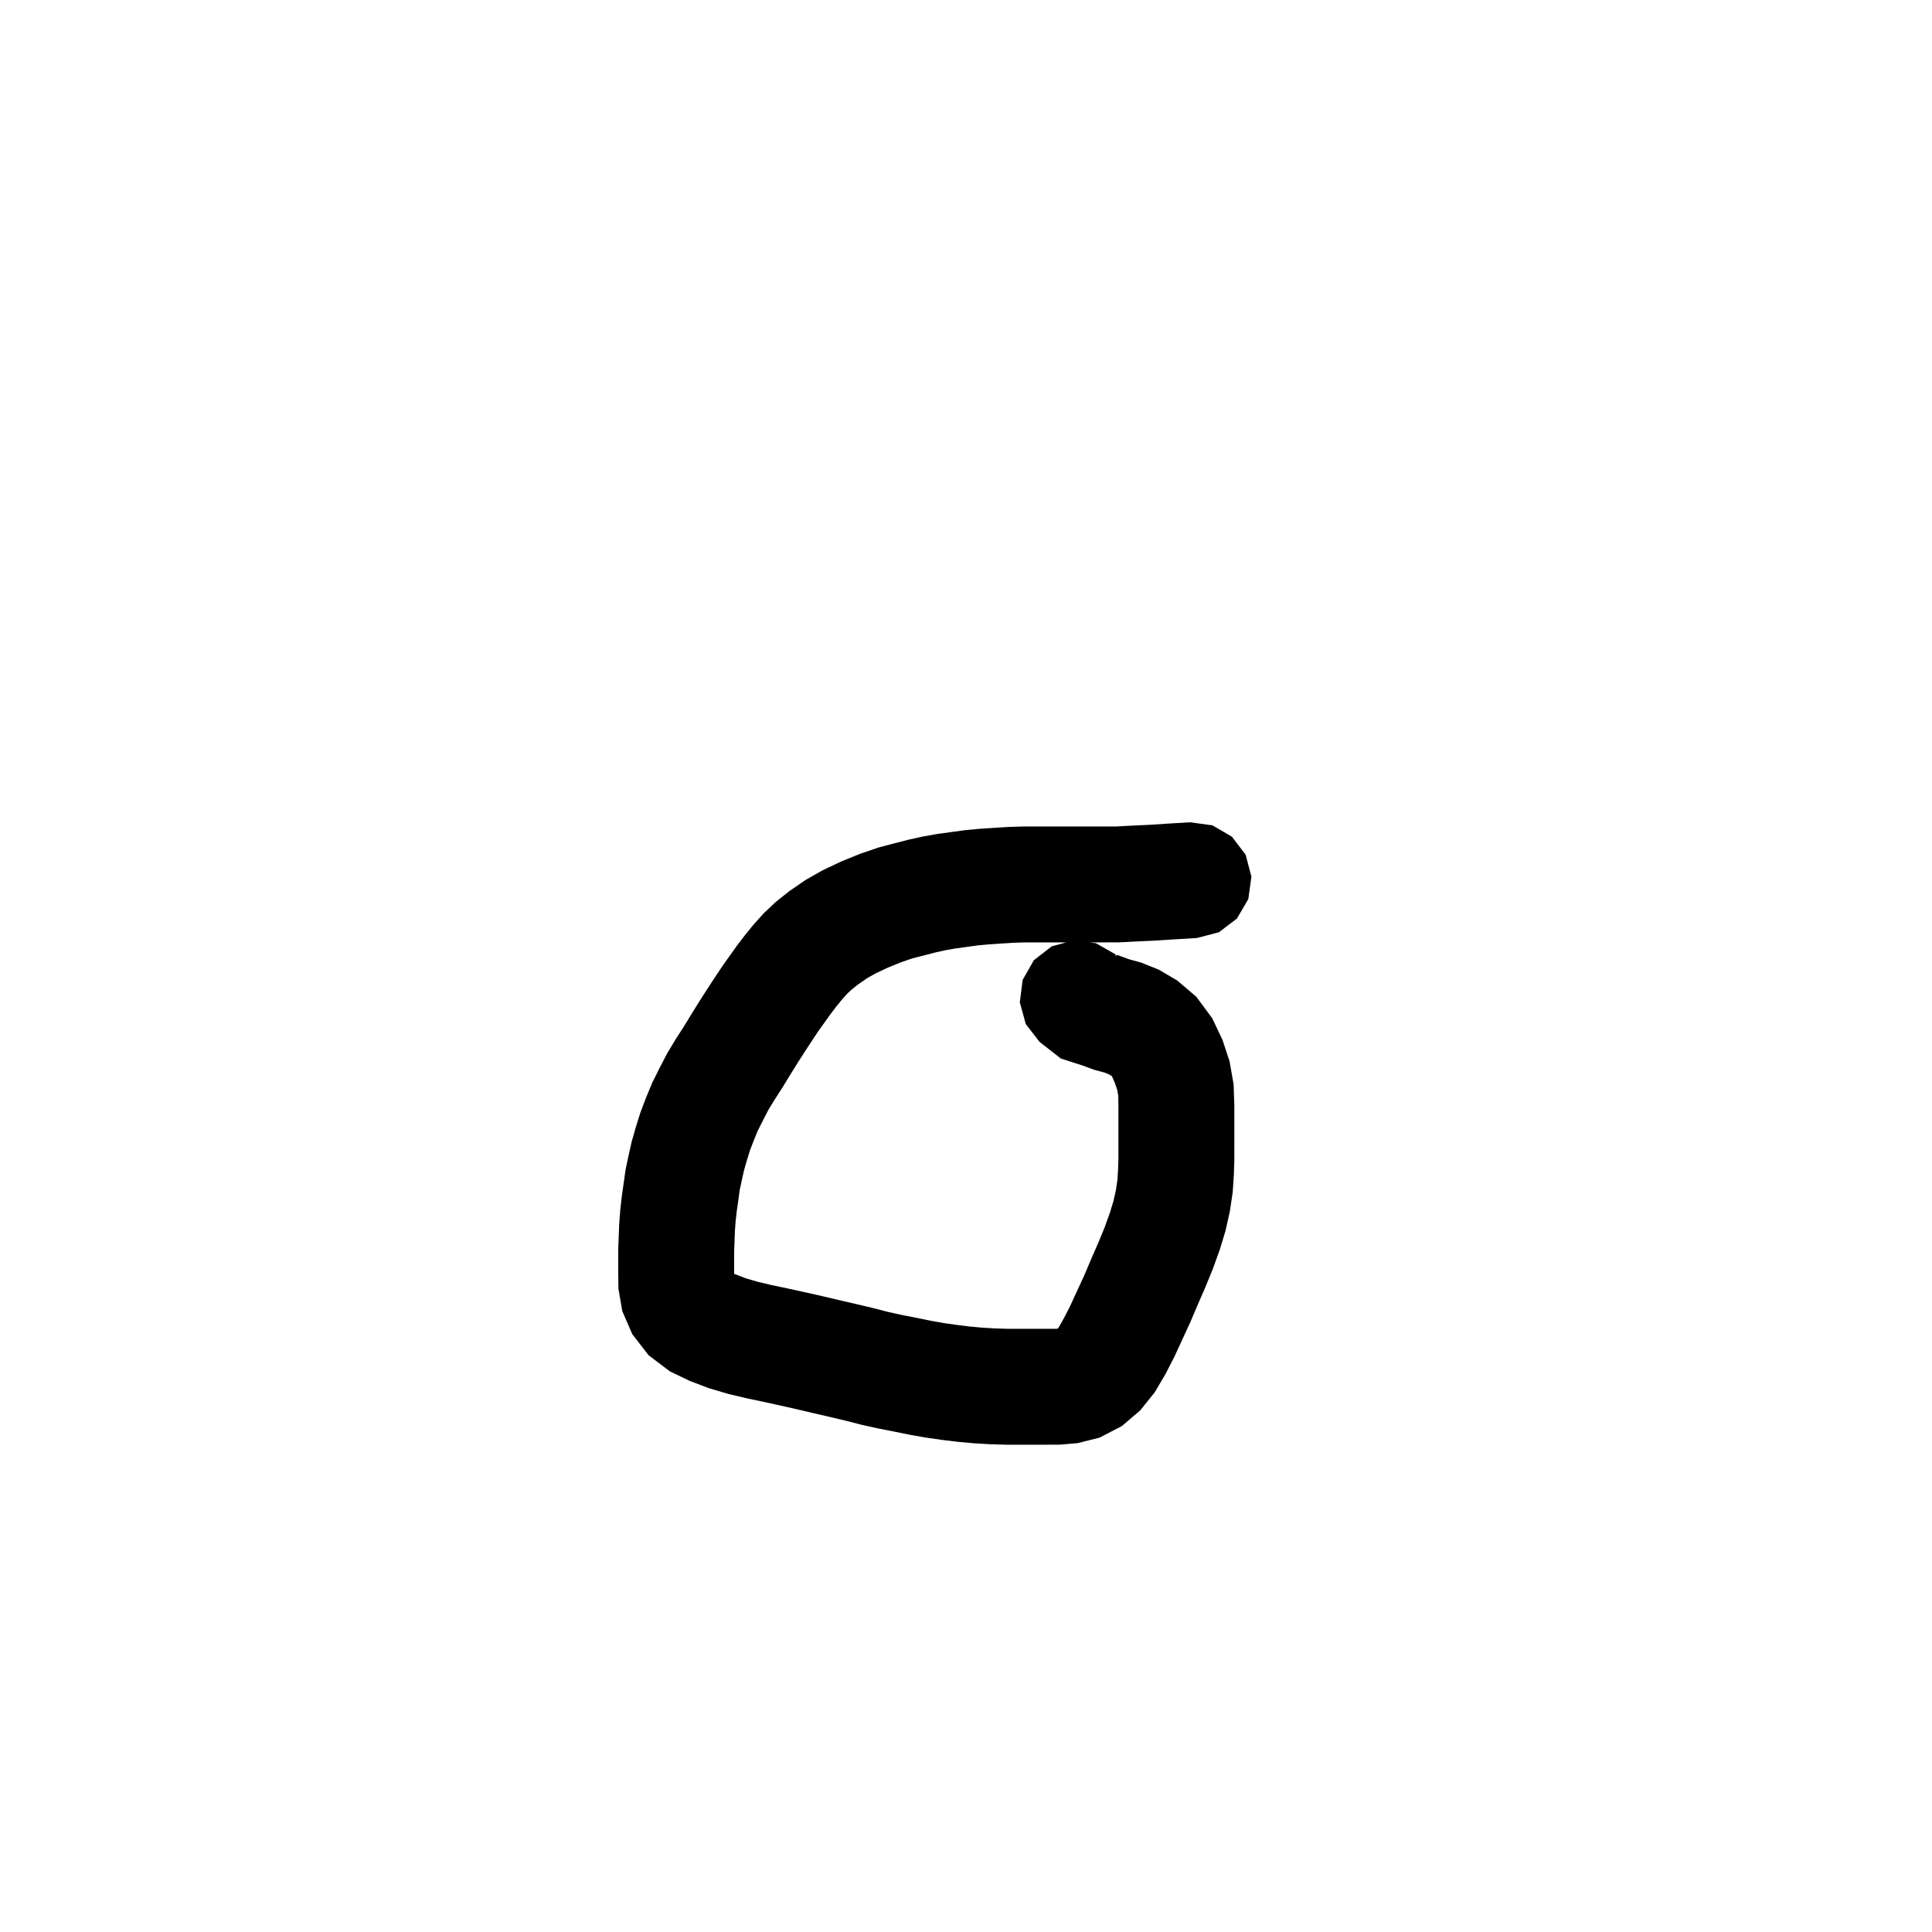
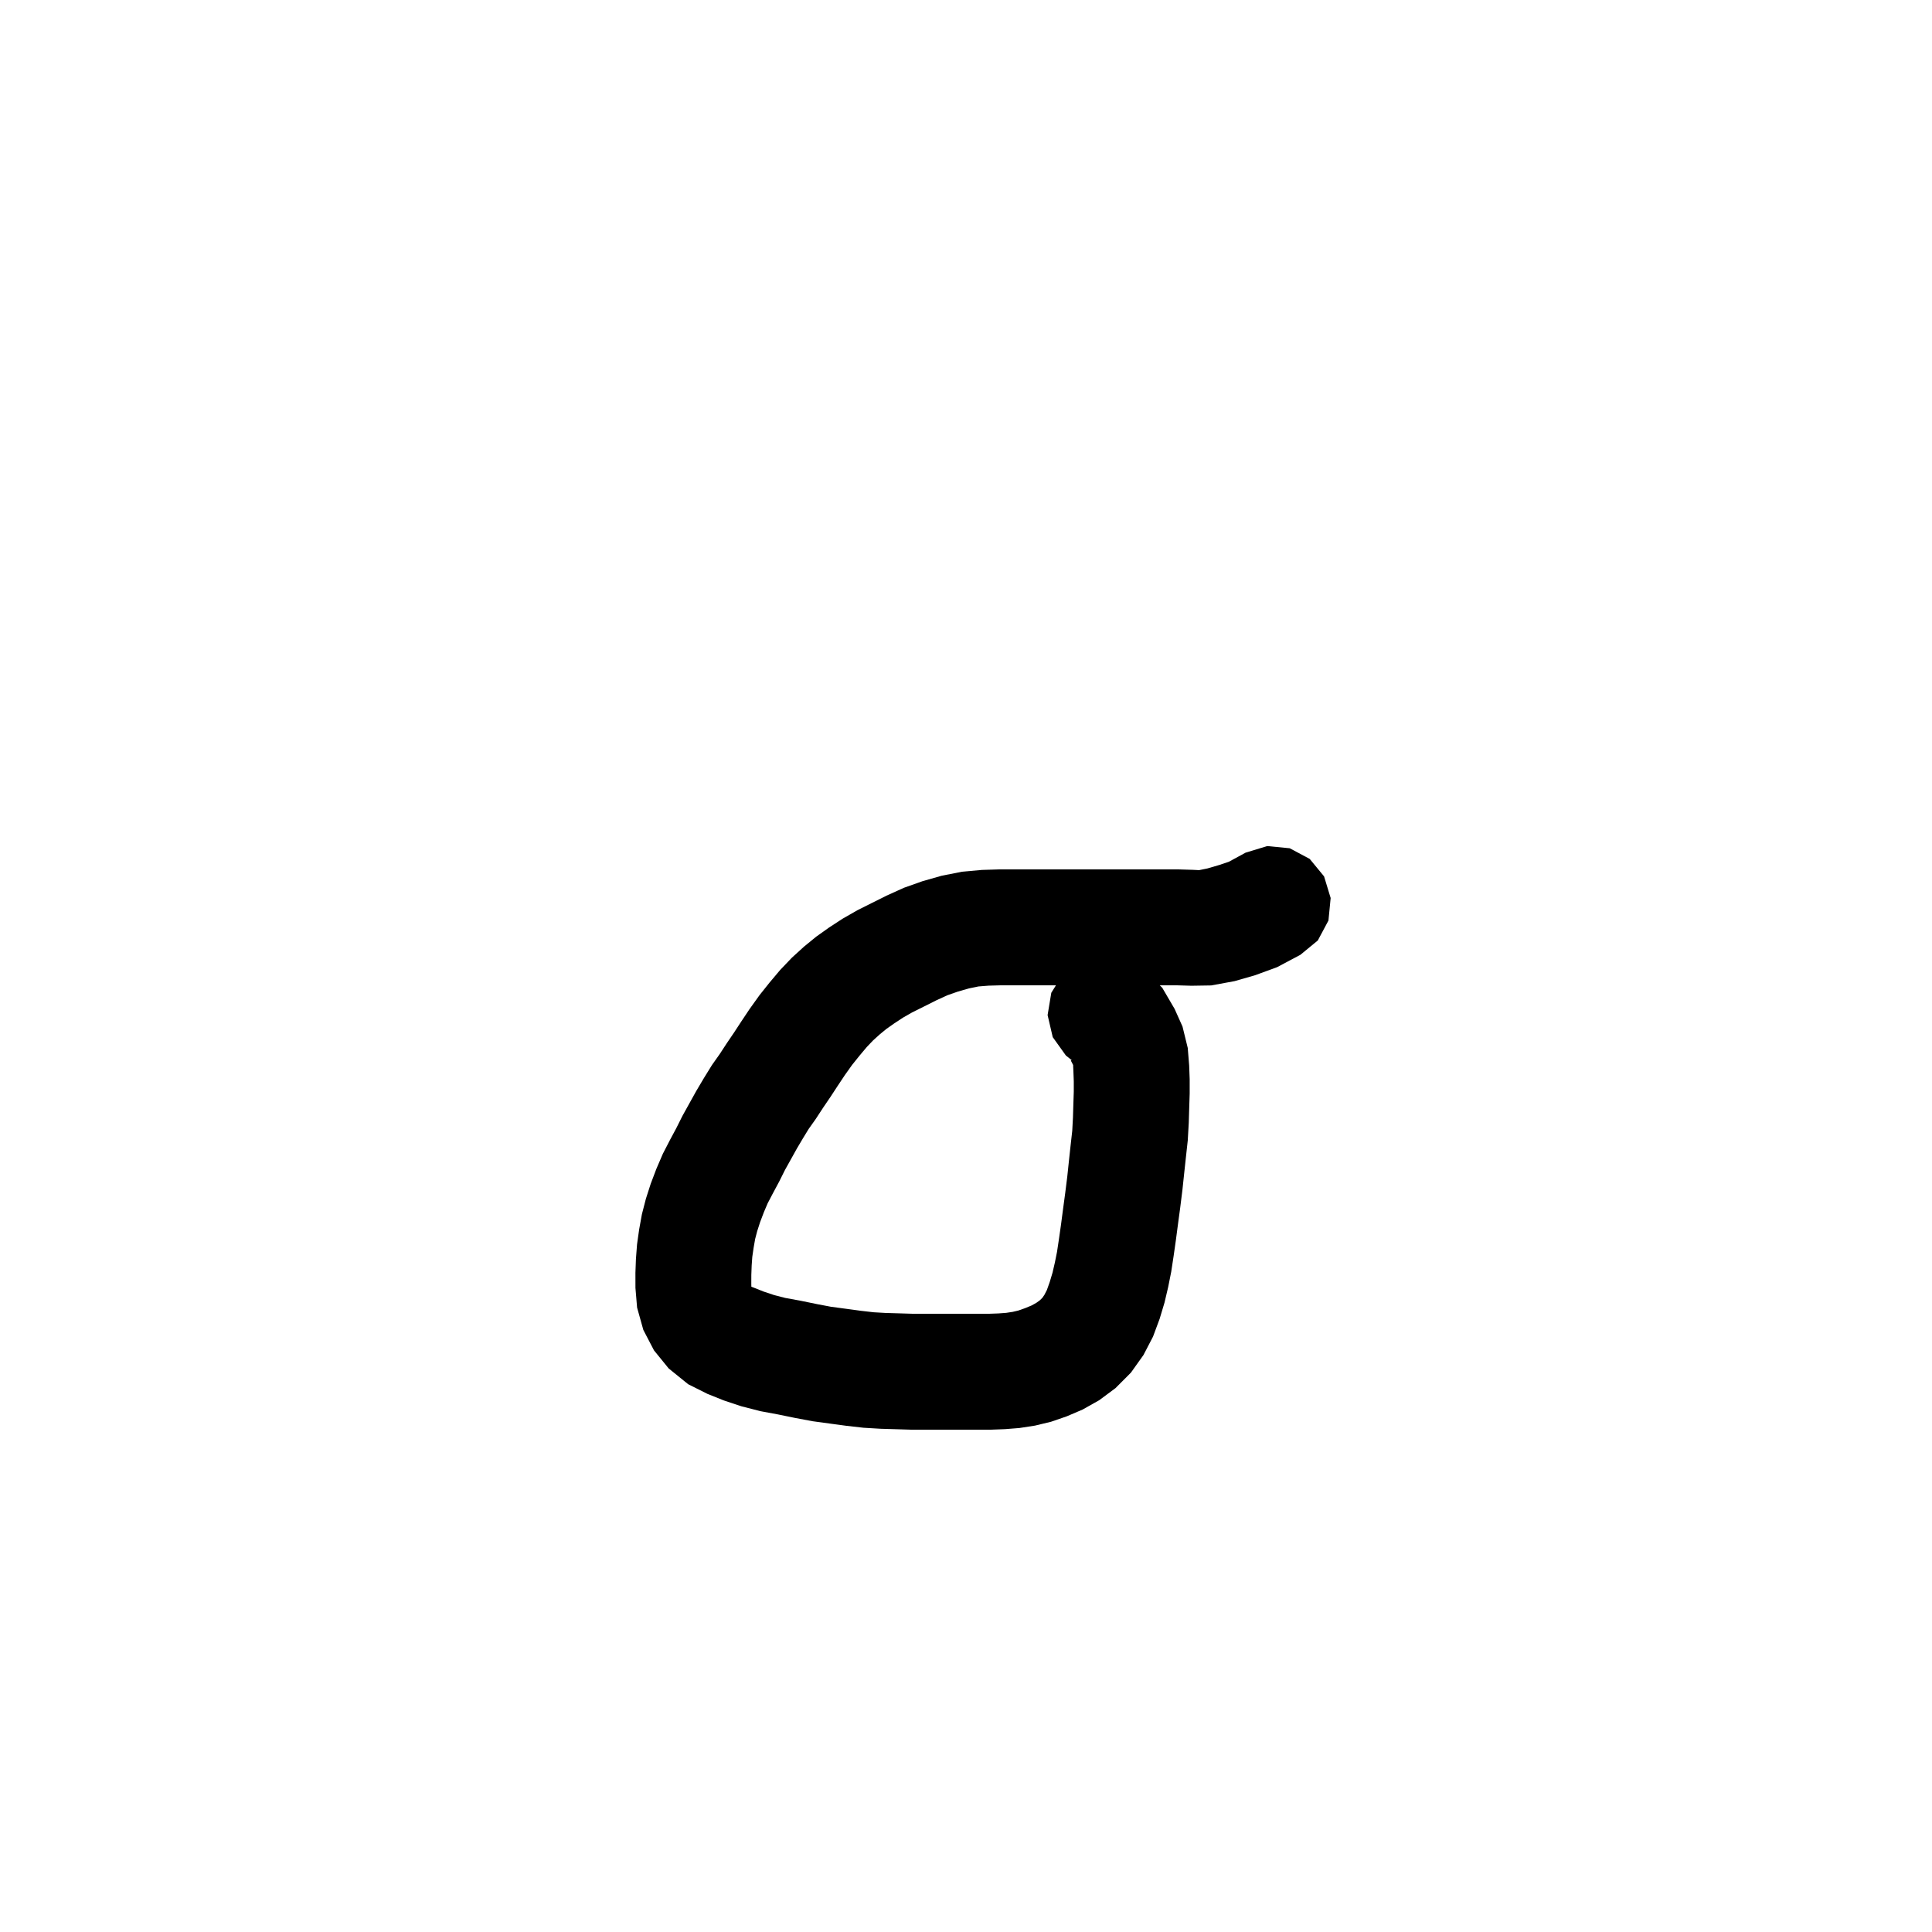
<svg xmlns="http://www.w3.org/2000/svg" viewBox="0 0 300 300" width="300" height="300">
-   <path d="M 184.789 127.683 L 181.105 127.906 L 178.434 128.081 L 175.628 128.211 L 173.202 128.337 L 171.533 128.333 L 169.533 128.333 L 167.4 128.333 L 165.467 128.333 L 163.4 128.333 L 161.267 128.333 L 158.926 128.334 L 156.572 128.41 L 154.296 128.551 L 152.077 128.696 L 149.69 128.927 L 147.57 129.218 L 145.463 129.51 L 143.235 129.908 L 141.088 130.385 L 138.884 130.952 L 136.457 131.587 L 133.573 132.573 L 130.653 133.757 L 127.745 135.133 L 125.085 136.642 L 122.599 138.351 L 120.463 140.045 L 118.618 141.788 L 117.022 143.557 L 115.656 145.24 L 114.425 146.855 L 113.343 148.369 L 112.255 149.894 L 111.089 151.642 L 109.914 153.438 L 108.657 155.394 L 107.406 157.409 L 106.175 159.418 L 104.968 161.297 L 103.619 163.528 L 102.444 165.787 L 101.283 168.122 L 100.3 170.482 L 99.425 172.799 L 98.709 175.094 L 98.078 177.313 L 97.607 179.415 L 97.135 181.645 L 96.821 183.882 L 96.539 185.864 L 96.305 187.97 L 96.148 190.091 L 96.073 191.987 L 96.002 193.894 L 96 195.8 L 96 197.6 L 96.027 200.09 L 96.627 203.587 L 98.185 207.179 L 100.717 210.444 L 104.012 212.943 L 107.102 214.426 L 109.985 215.526 L 113.014 216.429 L 115.902 217.116 L 118.507 217.665 L 121.181 218.252 L 123.776 218.836 L 126.285 219.43 L 128.885 220.03 L 131.312 220.605 L 133.704 221.219 L 136.364 221.811 L 138.835 222.292 L 141.177 222.773 L 143.716 223.221 L 146.286 223.589 L 148.717 223.883 L 151.187 224.108 L 153.658 224.257 L 156.126 224.332 L 158.333 224.333 L 160.4 224.333 L 162.333 224.333 L 164.533 224.327 L 167.328 224.091 L 170.76 223.227 L 174.203 221.436 L 177.047 219.011 L 179.314 216.187 L 180.968 213.376 L 182.361 210.668 L 183.575 208.031 L 184.829 205.312 L 186 202.558 L 187.155 199.907 L 188.333 197.031 L 189.405 194.046 L 190.302 191.096 L 190.982 188.043 L 191.415 185.097 L 191.588 182.524 L 191.665 180.348 L 191.667 178 L 191.667 176 L 191.667 174 L 191.666 171.607 L 191.557 168.384 L 190.924 164.787 L 189.823 161.457 L 188.231 158.115 L 185.775 154.787 L 182.802 152.256 L 179.959 150.584 L 177.179 149.462 L 175.349 148.963 L 173.406 148.252 L 173.267 148.52 L 173.228 148.199 L 170.176 146.461 L 166.692 146.023 L 163.306 146.952 L 160.532 149.106 L 158.794 152.157 L 158.356 155.641 L 159.285 159.028 L 161.439 161.801 L 164.733 164.369 L 168.194 165.481 L 169.851 166.103 L 171.487 166.538 L 172.041 166.749 L 172.398 166.944 L 172.625 167.079 L 172.702 167.218 L 173.11 168.143 L 173.476 169.213 L 173.643 170.15 L 173.668 171.86 L 173.667 174 L 173.667 176 L 173.667 178 L 173.668 180.052 L 173.612 181.61 L 173.518 183.17 L 173.285 184.757 L 172.898 186.504 L 172.329 188.354 L 171.533 190.569 L 170.578 192.893 L 169.466 195.442 L 168.371 198.021 L 167.225 200.502 L 166.172 202.799 L 165.166 204.757 L 164.419 206.08 L 164.02 206.589 L 164.063 206.564 L 164.44 206.373 L 164.539 206.309 L 163.867 206.339 L 162.333 206.333 L 160.4 206.333 L 158.333 206.333 L 156.407 206.334 L 154.475 206.276 L 152.547 206.159 L 150.616 205.984 L 148.648 205.744 L 146.55 205.446 L 144.557 205.093 L 142.365 204.641 L 140.036 204.189 L 137.896 203.714 L 135.621 203.128 L 132.982 202.503 L 130.382 201.903 L 127.824 201.297 L 125.086 200.681 L 122.293 200.068 L 119.831 199.55 L 117.652 199.037 L 115.749 198.474 L 114.098 197.841 L 113.188 197.457 L 113.283 197.556 L 113.682 198.021 L 113.907 198.547 L 113.973 198.71 L 114 197.6 L 114 195.8 L 113.998 194.24 L 114.06 192.679 L 114.119 191.109 L 114.228 189.63 L 114.395 188.136 L 114.646 186.384 L 114.865 184.755 L 115.193 183.252 L 115.522 181.753 L 115.958 180.239 L 116.442 178.667 L 117.033 177.118 L 117.65 175.612 L 118.489 173.946 L 119.315 172.339 L 120.232 170.837 L 121.425 168.982 L 122.727 166.857 L 123.876 165.006 L 125.019 163.228 L 126.111 161.558 L 127.078 160.106 L 127.99 158.831 L 128.908 157.545 L 129.81 156.36 L 130.712 155.243 L 131.515 154.345 L 132.204 153.689 L 133.267 152.849 L 134.648 151.891 L 135.988 151.134 L 137.88 150.243 L 139.893 149.427 L 141.677 148.813 L 143.382 148.381 L 145.312 147.882 L 146.765 147.559 L 148.27 147.29 L 150.03 147.049 L 151.776 146.806 L 153.523 146.638 L 155.437 146.515 L 157.428 146.39 L 159.207 146.332 L 161.267 146.333 L 163.4 146.333 L 165.467 146.333 L 167.4 146.333 L 169.533 146.333 L 171.533 146.333 L 173.731 146.329 L 176.505 146.189 L 179.433 146.053 L 182.228 145.871 L 185.878 145.65 L 189.274 144.758 L 192.071 142.634 L 193.841 139.601 L 194.317 136.122 L 193.425 132.726 L 191.301 129.929 L 188.268 128.159 Z" fill="black" fill-rule="nonzero" />
+   <path d="M 193.417 132.4 L 190.809 133.817 L 189.368 134.302 L 187.5 134.849 L 186.198 135.115 L 185.274 135.068 L 182.995 135.001 L 180.467 135 L 178.267 135 L 176 135 L 173.6 135 L 171.267 135 L 168.933 135 L 166.467 135 L 164.133 135 L 161.867 135 L 159.667 135 L 157.467 135 L 155.132 135.001 L 152.479 135.082 L 149.394 135.357 L 146.209 135.988 L 143.266 136.825 L 140.369 137.852 L 137.659 139.077 L 135.375 140.217 L 133.158 141.329 L 130.84 142.654 L 128.739 144.024 L 126.75 145.438 L 124.851 146.989 L 122.978 148.695 L 121.156 150.603 L 119.507 152.56 L 117.95 154.512 L 116.395 156.684 L 115.09 158.64 L 113.978 160.341 L 112.845 162.008 L 111.758 163.673 L 110.555 165.376 L 109.295 167.415 L 108.128 169.386 L 107.066 171.296 L 105.972 173.269 L 105.008 175.195 L 104.039 177.002 L 102.93 179.154 L 101.921 181.499 L 101.041 183.82 L 100.292 186.153 L 99.674 188.548 L 99.247 190.905 L 98.92 193.224 L 98.747 195.501 L 98.668 197.636 L 98.672 199.988 L 98.927 203.04 L 99.898 206.512 L 101.552 209.686 L 103.836 212.497 L 106.855 214.939 L 109.852 216.442 L 112.38 217.454 L 115.127 218.368 L 118.073 219.125 L 120.812 219.634 L 123.391 220.163 L 126.159 220.684 L 128.861 221.052 L 131.417 221.397 L 134.087 221.7 L 136.737 221.858 L 139.131 221.929 L 141.462 221.999 L 143.733 222 L 145.867 222 L 147.933 222 L 149.933 222 L 151.867 222 L 153.897 221.999 L 156.042 221.919 L 158.298 221.741 L 160.732 221.365 L 163.206 220.768 L 165.631 219.933 L 168.095 218.881 L 170.683 217.427 L 173.216 215.545 L 175.61 213.14 L 177.557 210.408 L 179.042 207.548 L 180.071 204.779 L 180.829 202.252 L 181.396 199.839 L 181.866 197.481 L 182.238 195.043 L 182.583 192.621 L 182.921 190.056 L 183.258 187.559 L 183.607 184.765 L 183.883 182.155 L 184.146 179.714 L 184.436 177.081 L 184.592 174.324 L 184.662 172.014 L 184.732 169.817 L 184.732 167.573 L 184.653 165.443 L 184.433 162.723 L 183.62 159.405 L 182.394 156.663 L 180.472 153.378 L 177.822 150.768 L 174.841 148.912 L 171.376 148.338 L 167.956 149.134 L 165.101 151.178 L 163.245 154.159 L 162.671 157.624 L 163.467 161.044 L 165.511 163.899 L 166.417 164.622 L 166.273 164.671 L 166.646 165.395 L 166.634 165.41 L 166.68 166.424 L 166.735 167.894 L 166.735 169.517 L 166.671 171.452 L 166.608 173.542 L 166.498 175.586 L 166.254 177.753 L 165.984 180.245 L 165.726 182.702 L 165.408 185.241 L 165.079 187.677 L 164.75 190.179 L 164.429 192.424 L 164.134 194.385 L 163.804 196.028 L 163.437 197.614 L 162.995 199.087 L 162.558 200.318 L 162.176 201.059 L 161.857 201.527 L 161.451 201.922 L 160.917 202.306 L 160.172 202.719 L 159.169 203.133 L 158.127 203.499 L 157.268 203.702 L 156.235 203.859 L 155.025 203.948 L 153.57 204.001 L 151.867 204 L 149.933 204 L 147.933 204 L 145.867 204 L 143.733 204 L 141.738 204.001 L 139.669 203.937 L 137.53 203.875 L 135.646 203.767 L 133.65 203.536 L 131.272 203.214 L 129.041 202.916 L 126.876 202.504 L 124.254 201.966 L 121.927 201.542 L 120.206 201.099 L 118.553 200.546 L 117.082 199.958 L 116.478 199.728 L 116.564 199.769 L 116.581 199.781 L 116.635 199.888 L 116.673 200.027 L 116.661 199.345 L 116.665 197.964 L 116.719 196.499 L 116.814 195.176 L 117.019 193.761 L 117.26 192.385 L 117.575 191.181 L 118.026 189.78 L 118.613 188.234 L 119.203 186.846 L 119.961 185.398 L 120.992 183.472 L 121.894 181.664 L 122.801 180.037 L 123.739 178.347 L 124.705 176.718 L 125.578 175.291 L 126.642 173.794 L 127.822 171.992 L 128.955 170.326 L 130.11 168.56 L 131.205 166.916 L 132.317 165.355 L 133.426 163.973 L 134.578 162.597 L 135.555 161.572 L 136.616 160.611 L 137.65 159.762 L 138.861 158.909 L 140.226 158.013 L 141.642 157.204 L 143.425 156.317 L 145.408 155.323 L 147.097 154.548 L 148.734 153.975 L 150.457 153.479 L 151.939 153.176 L 153.521 153.052 L 155.401 152.999 L 157.467 153 L 159.667 153 L 161.867 153 L 164.133 153 L 166.467 153 L 168.933 153 L 171.267 153 L 173.6 153 L 176 153 L 178.267 153 L 180.467 153 L 182.738 152.999 L 184.993 153.066 L 188.069 153.018 L 191.7 152.351 L 194.899 151.431 L 198.302 150.183 L 201.917 148.267 L 204.629 146.036 L 206.282 142.938 L 206.623 139.443 L 205.6 136.083 L 203.37 133.371 L 200.271 131.718 L 196.776 131.377 Z" fill="black" fill-rule="nonzero" />
</svg>
